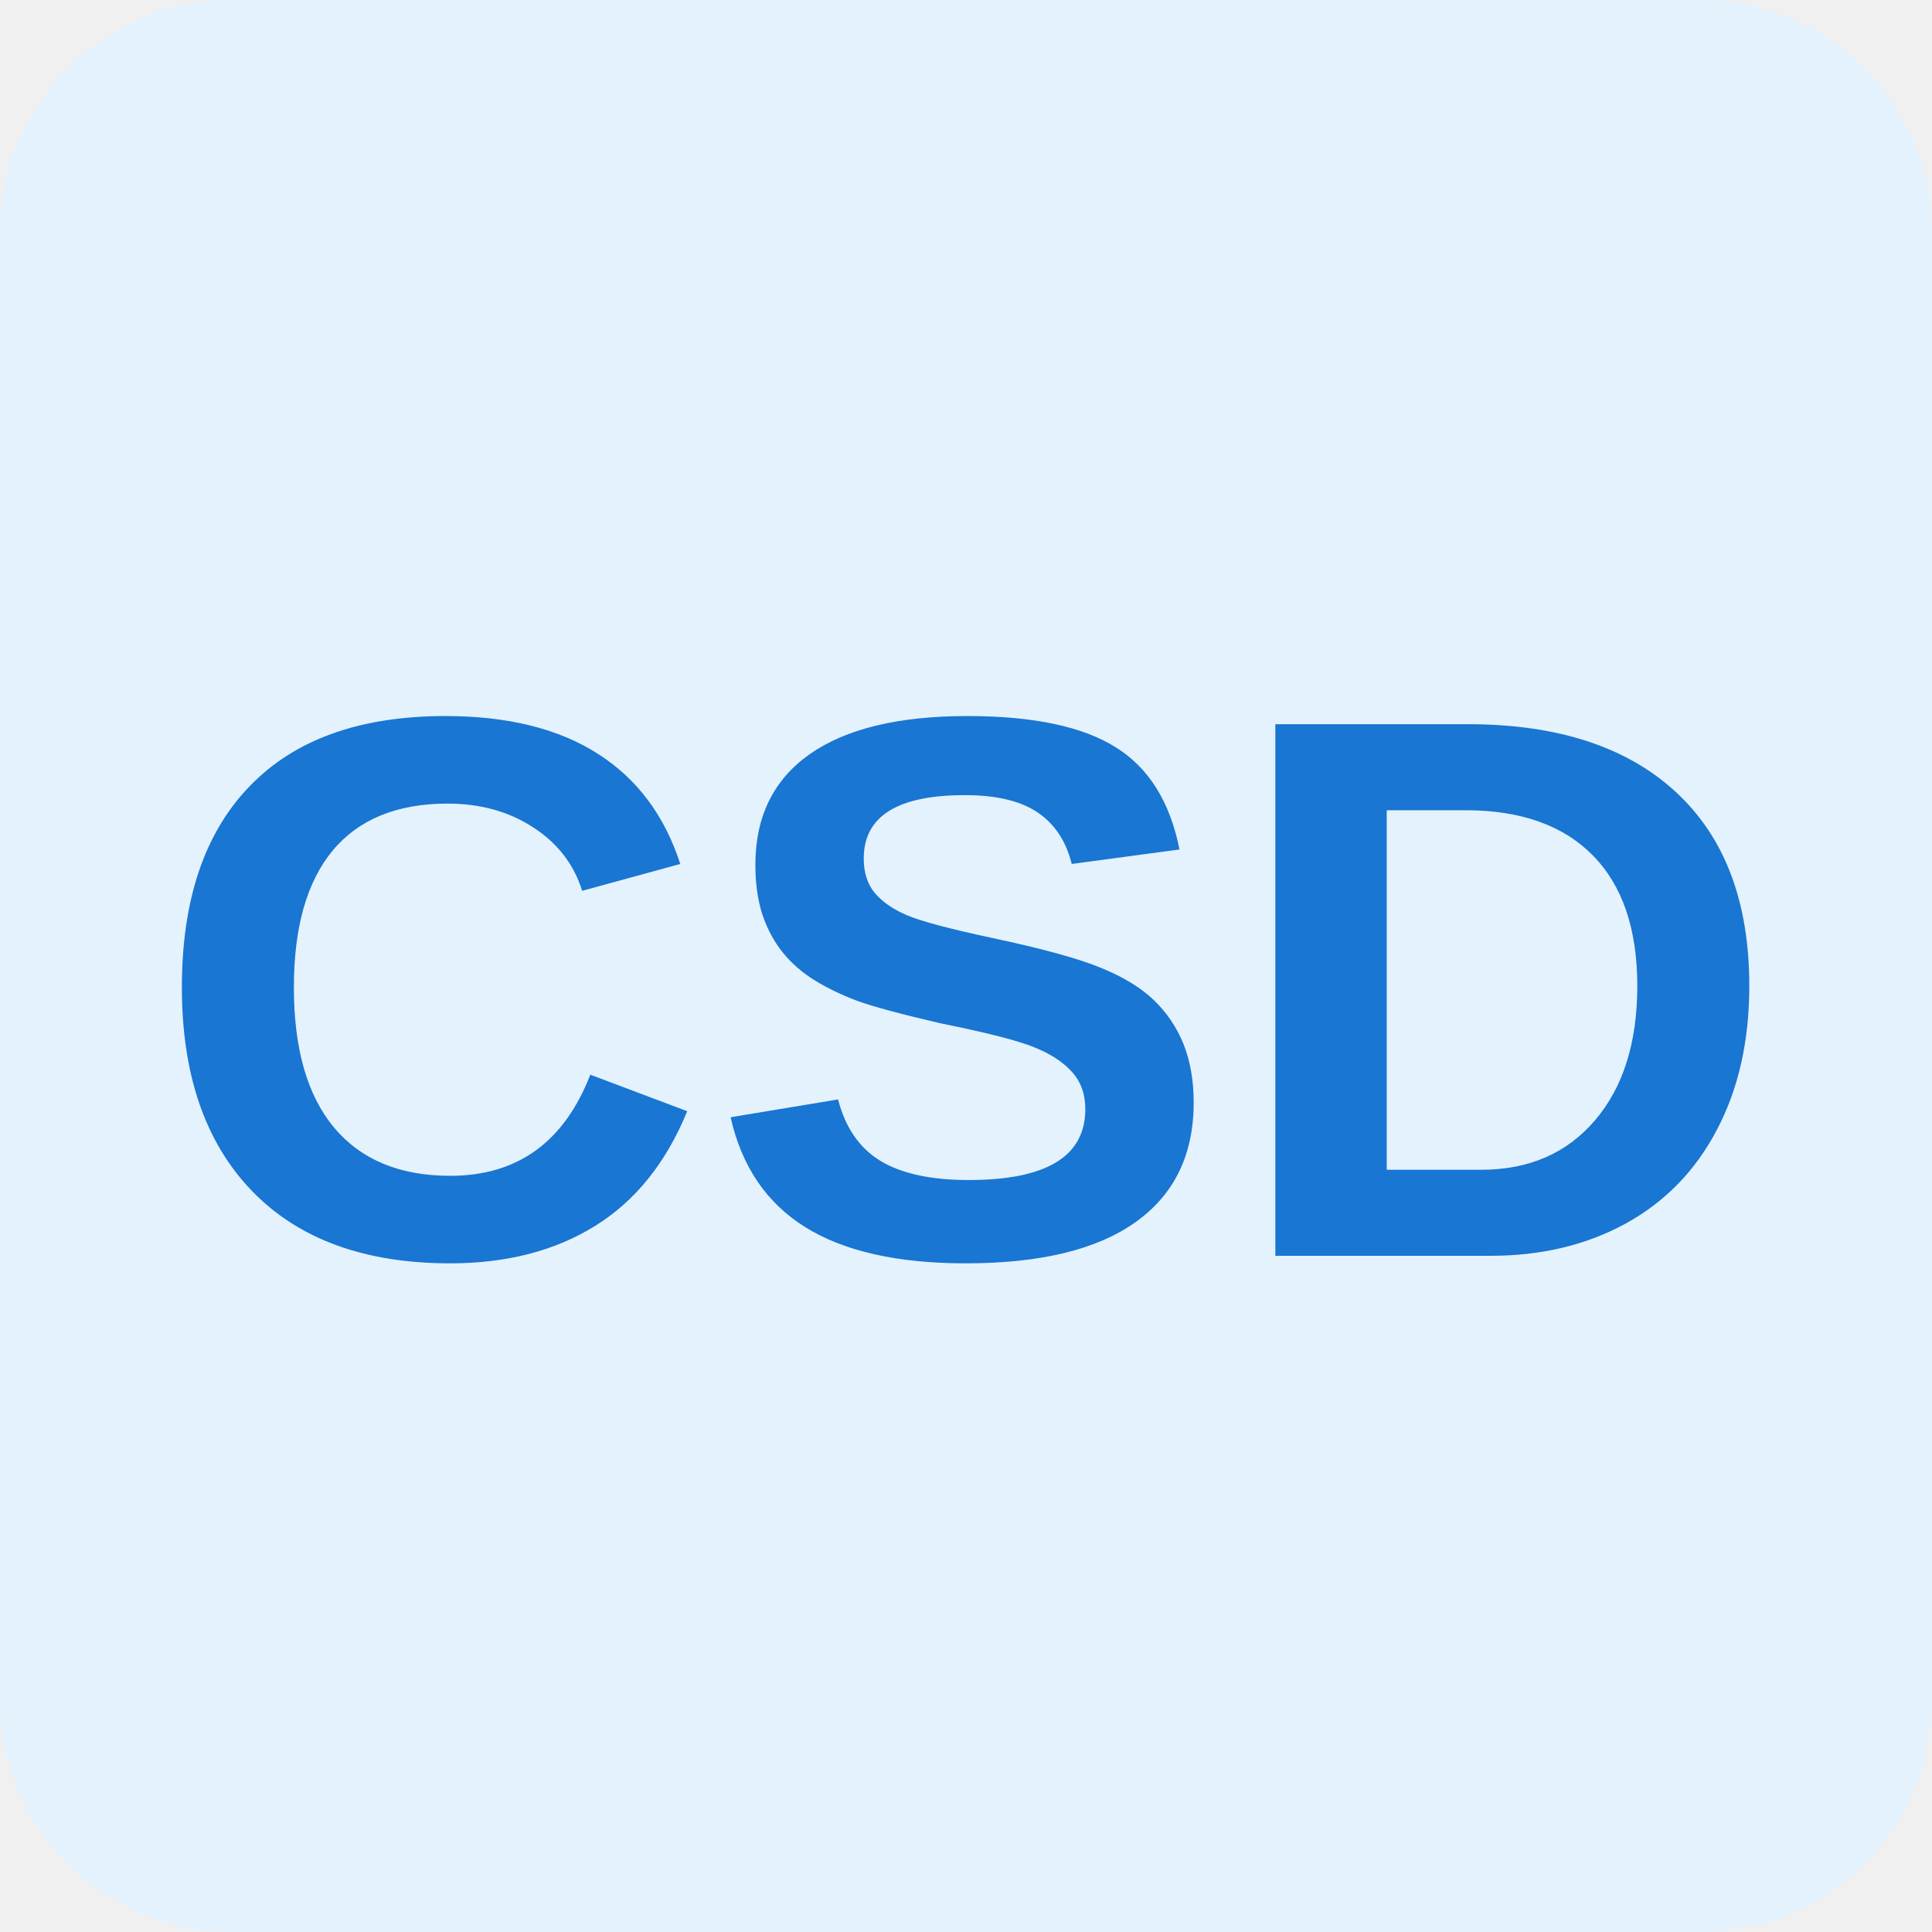
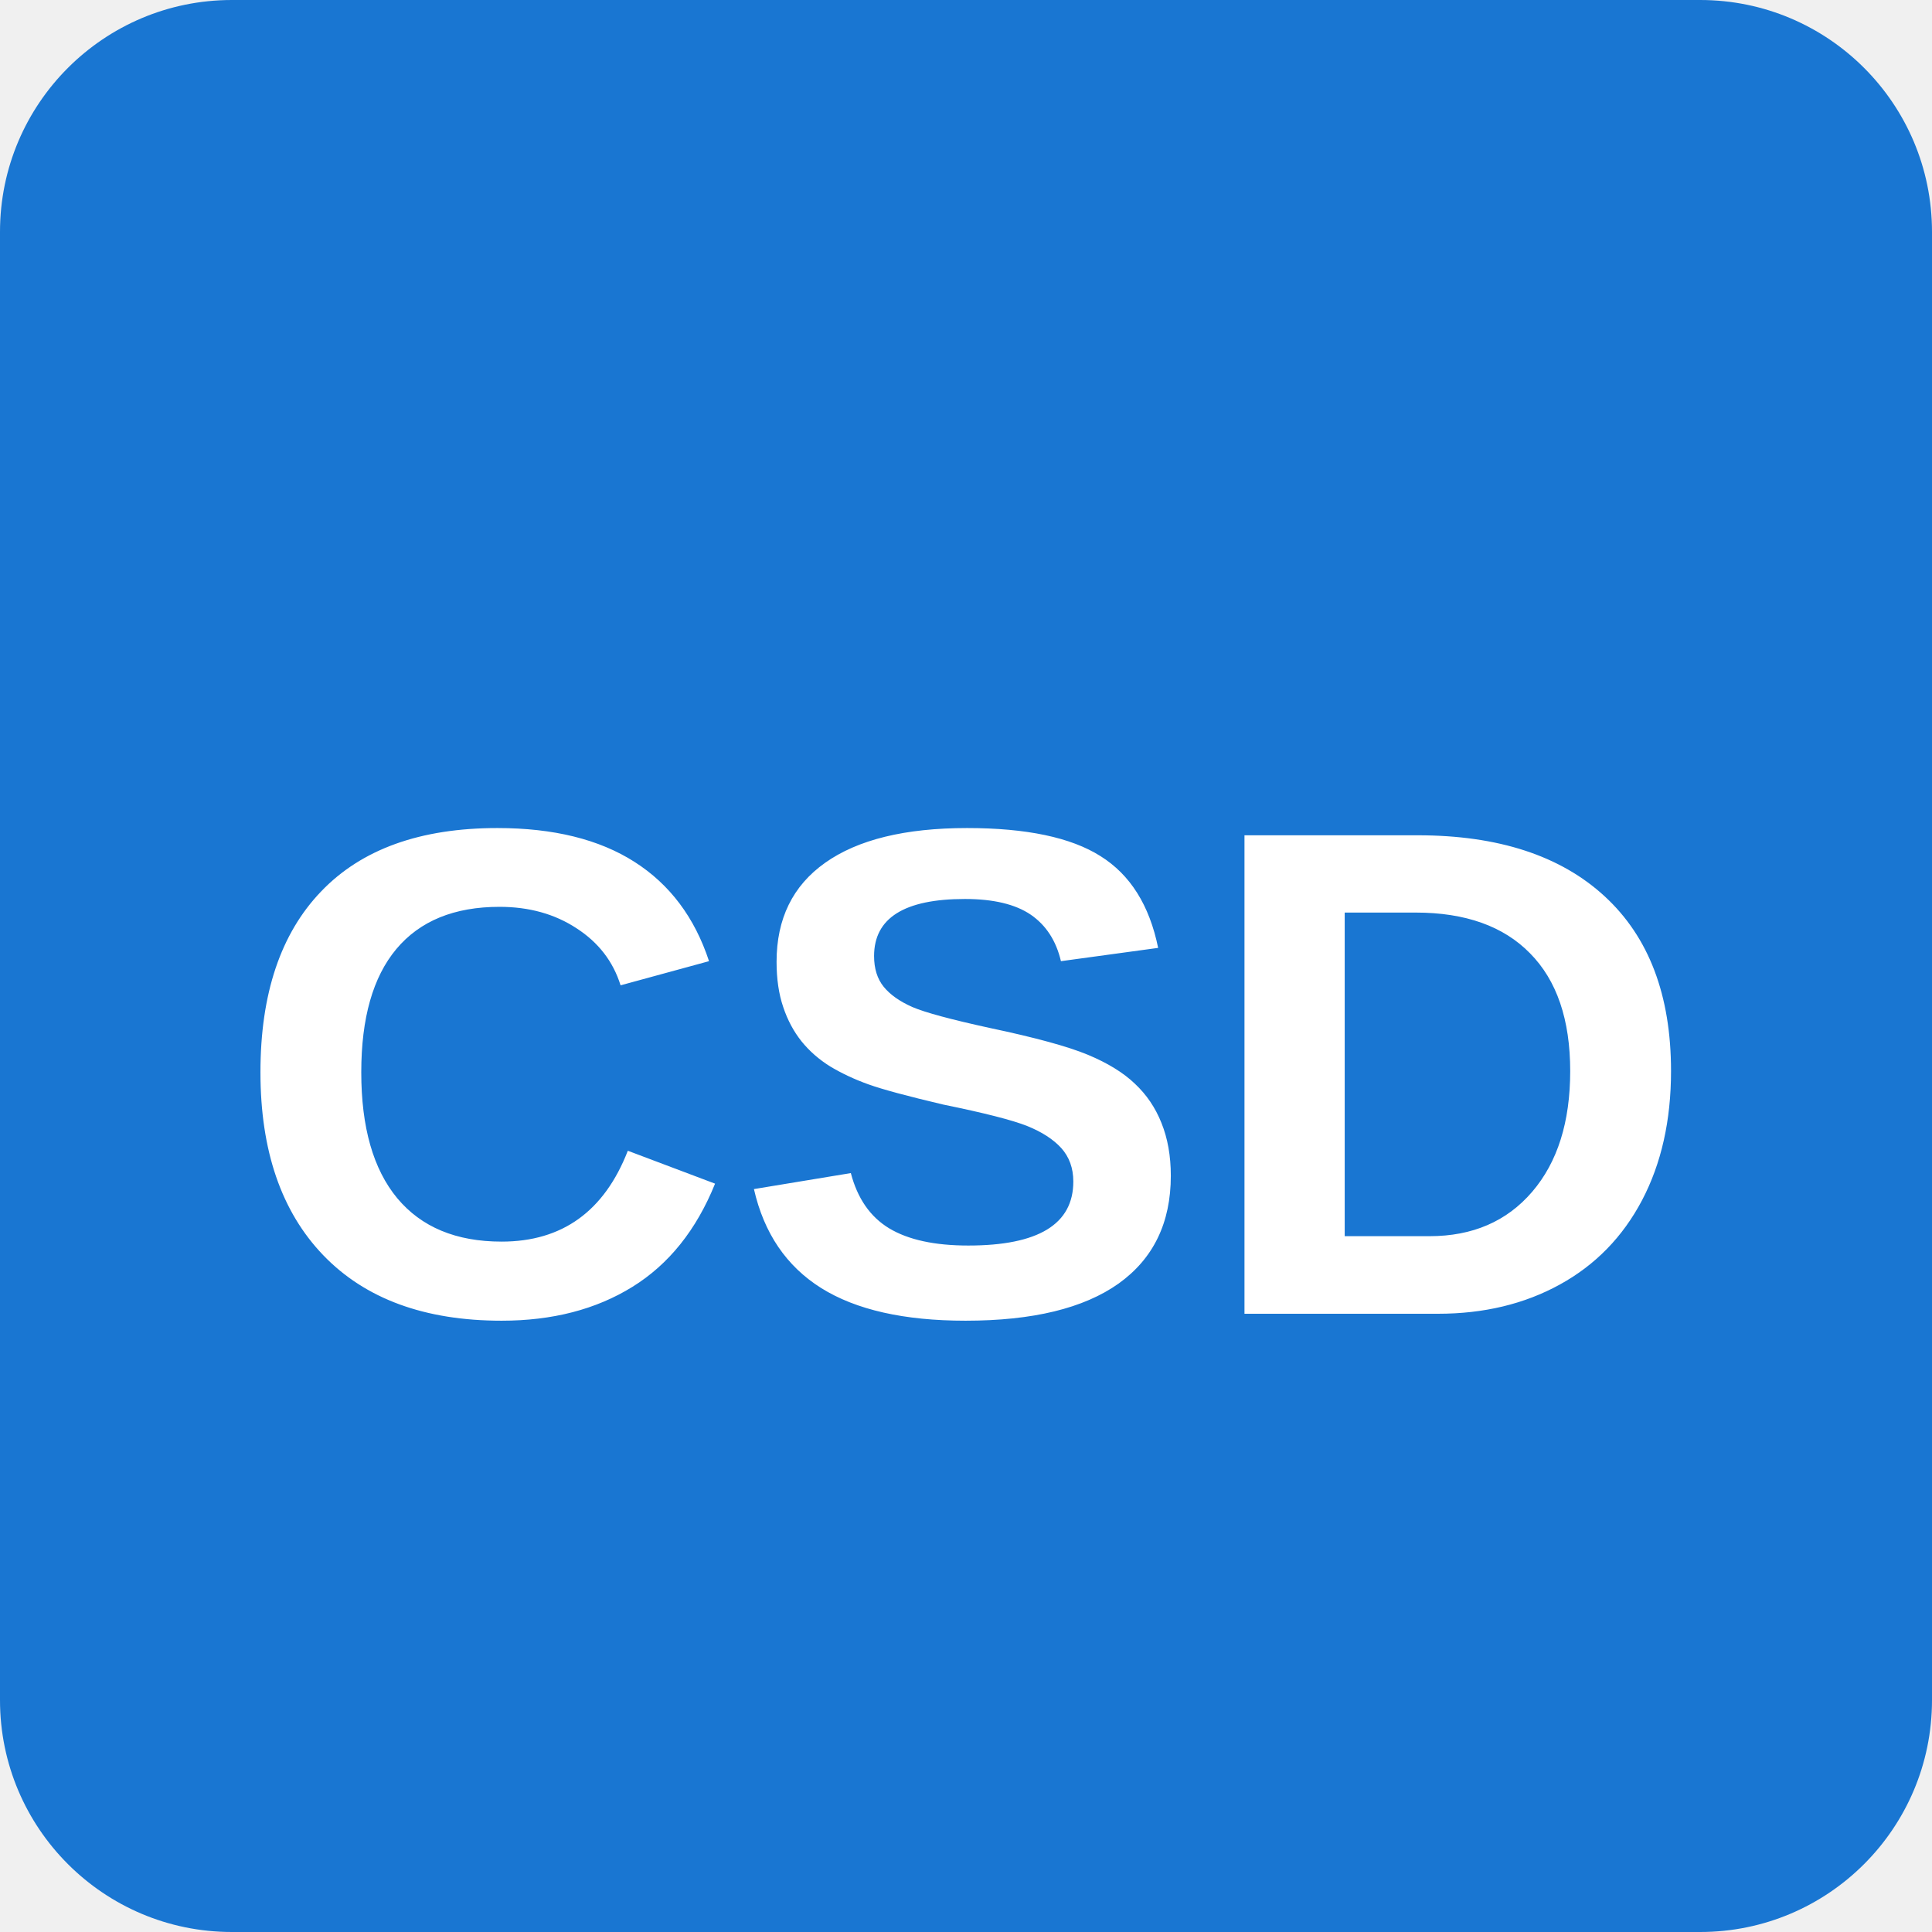
- <svg xmlns="http://www.w3.org/2000/svg" viewBox="0 0 100 100" fill="none">
-   <rect width="100" height="100" rx="12" fill="#E3F2FD" />
-   <text x="50" y="65" font-family="Arial, sans-serif" font-weight="bold" font-size="40" text-anchor="middle" fill="#1976D2">CSD</text>
+ <svg xmlns="http://www.w3.org/2000/svg" viewBox="0 0 100 100">
+   <rect width="100" height="100" rx="12" fill="#1976D2" />
+   <text x="50" y="68" font-family="system-ui, -apple-system, Arial, sans-serif" font-weight="700" font-size="36" text-anchor="middle" fill="white">CSD</text>
</svg>
